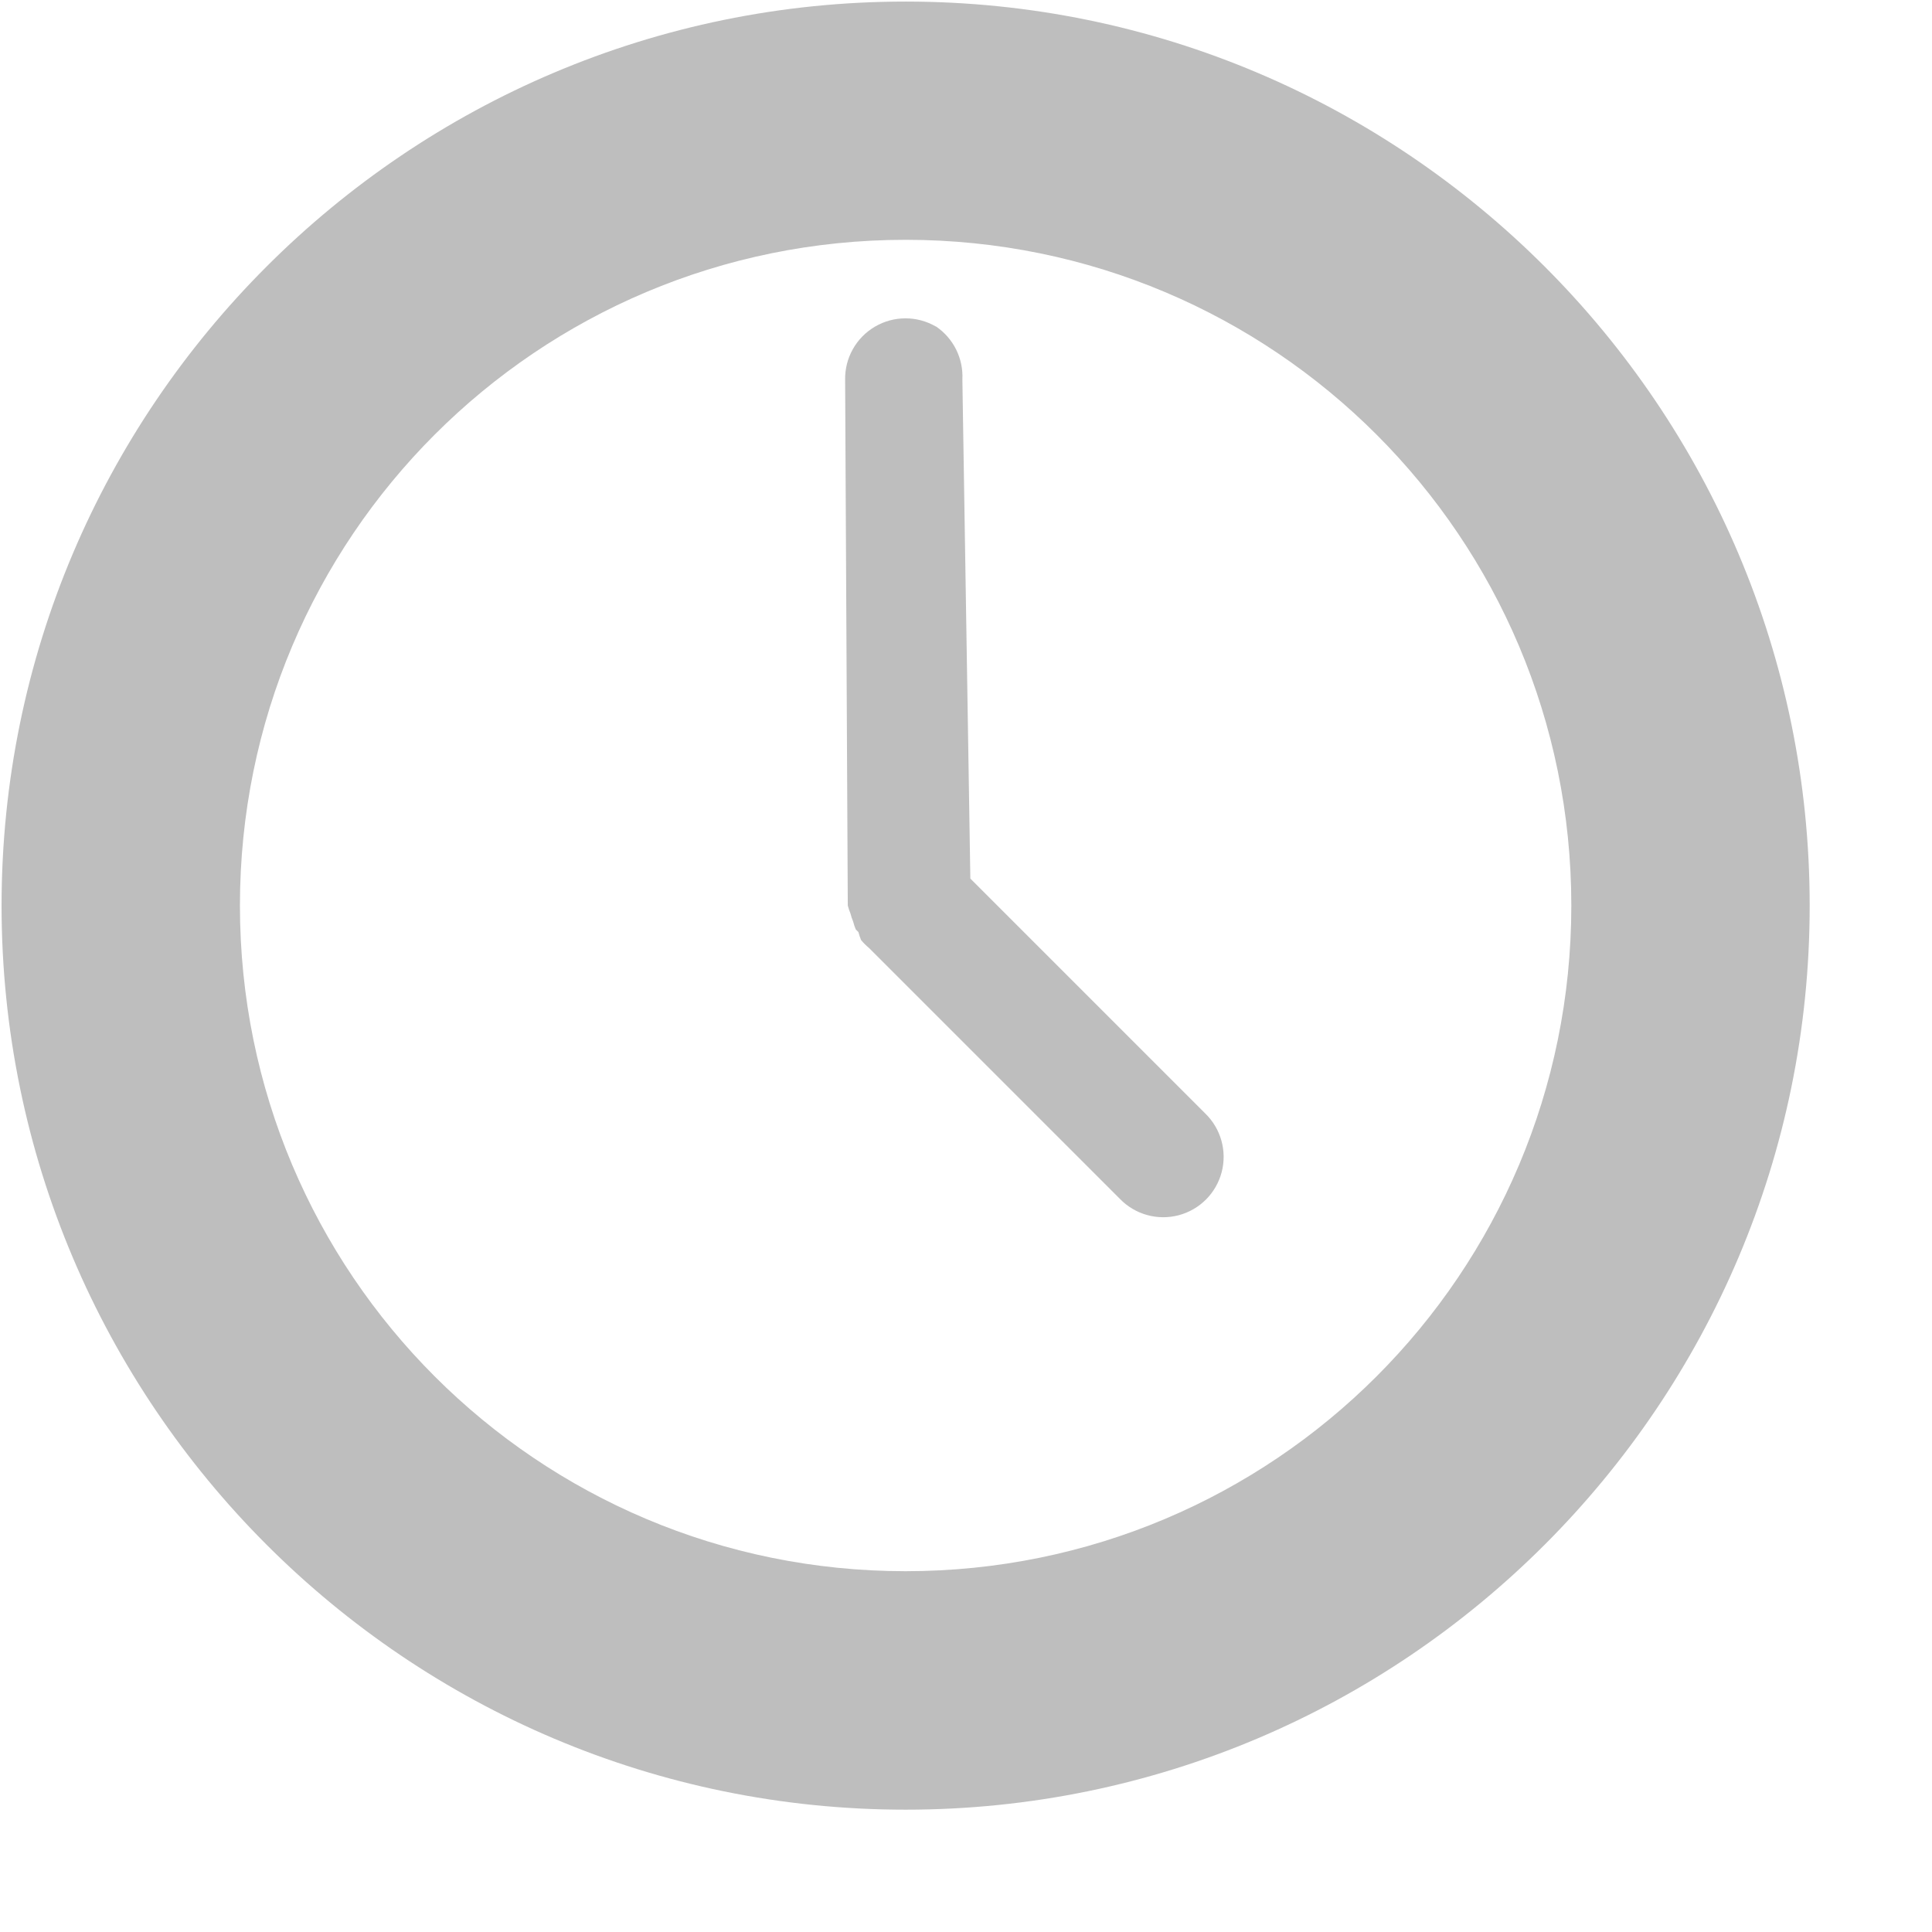
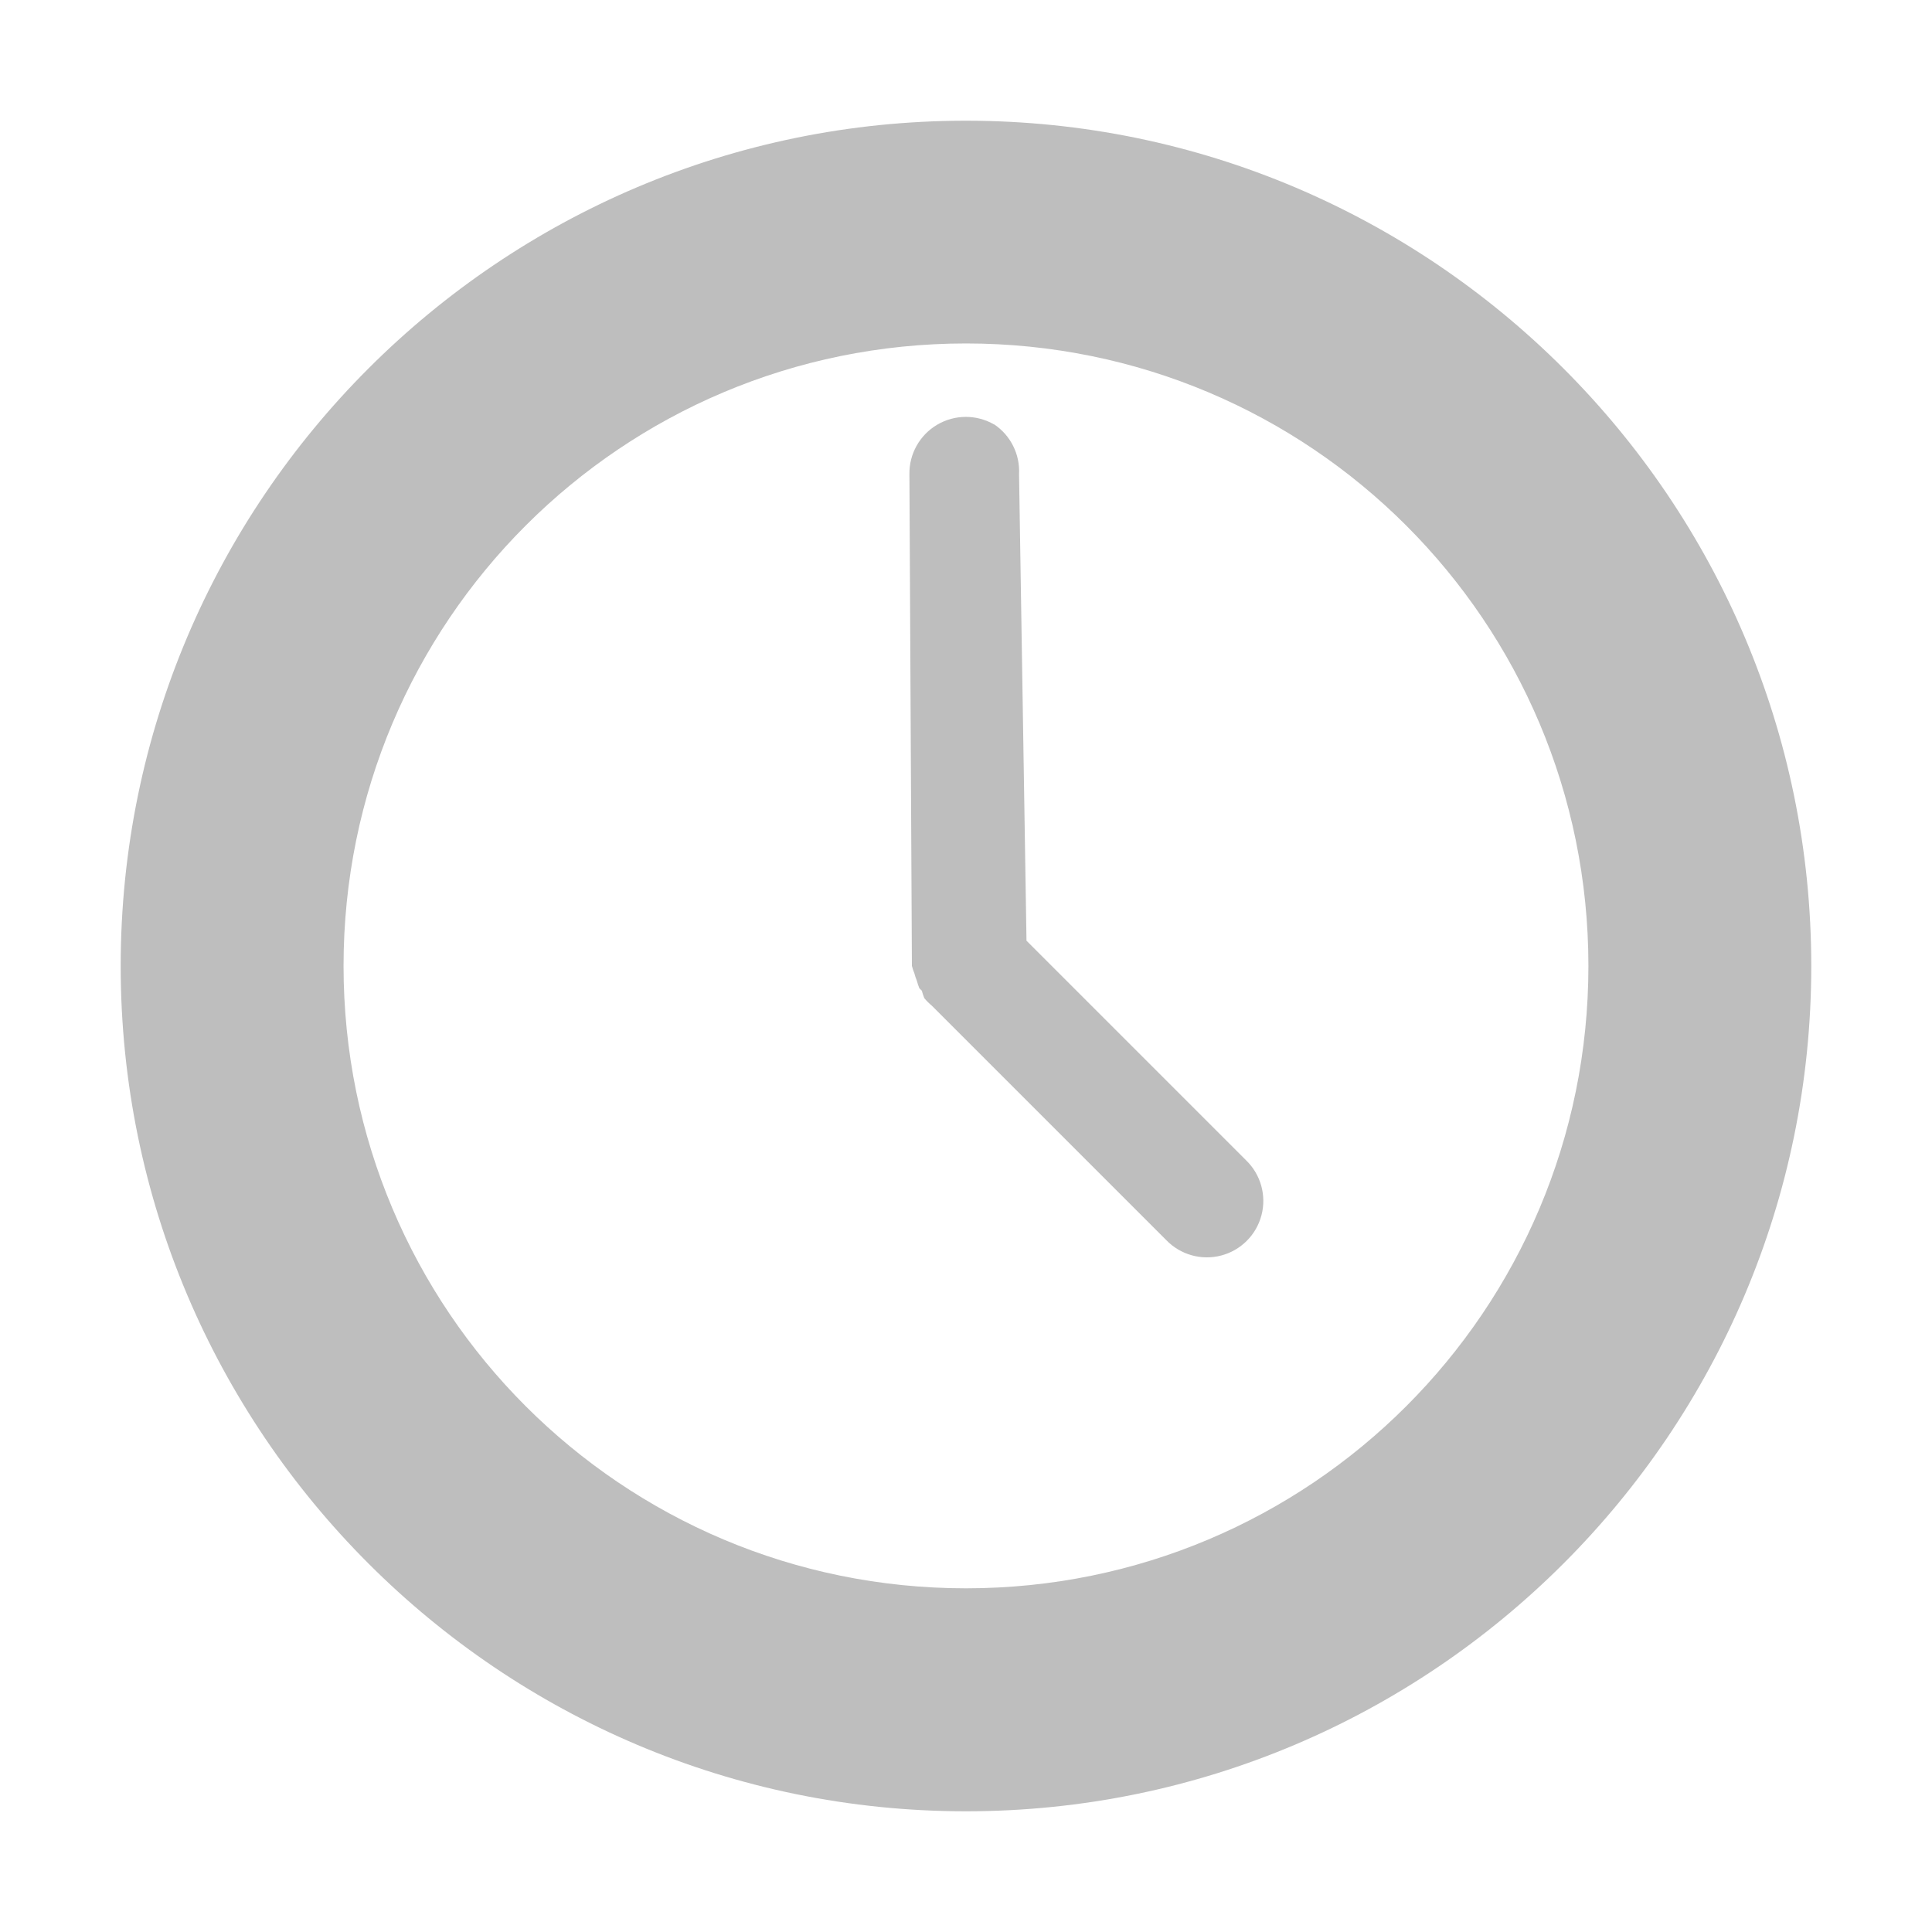
<svg xmlns="http://www.w3.org/2000/svg" width="16" version="1.1" height="16">
-   <g transform="translate(-223,-649)" id="layer1">
+   <g transform="matrix(0.9350032,0,0,0.9350026,-207.5184,-605.8292)">
    <path style="fill:#bebebe" d="m 230.5,649.013 c -4.13,0 -7.487,3.356 -7.487,7.487 0,4.13 3.356,7.487 7.487,7.487 4.13,0 7.487,-3.356 7.487,-7.487 0,-4.13 -3.356,-7.487 -7.487,-7.487 z m 0,1.973 c 3.049,0 5.513,2.464 5.513,5.513 0,3.049 -2.464,5.513 -5.513,5.513 -3.049,0 -5.513,-2.464 -5.513,-5.513 0,-3.049 2.464,-5.513 5.513,-5.513 z" />
    <path d="m 230.75,651.704 a 0.5,0.5 0 0 0 -0.751,0.442 l 0.022,4.353 a 0.5,0.5 0 0 0 0.022,0.066 0.5,0.5 0 0 0 0.022,0.066 0.5,0.5 0 0 0 0.022,0.066 0.5,0.5 0 0 0 0.022,0.022 0.5,0.5 0 0 0 0.022,0.066 0.5,0.5 0 0 0 0.066,0.066 l 0.11,0.11 1.967,1.967 a 0.5,0.5 0 1 0 0.707,-0.707 l -1.945,-1.945 -0.066,-4.132 a 0.5,0.5 0 0 0 -0.221,-0.442 z" style="fill:#bebebe" />
  </g>
</svg>
